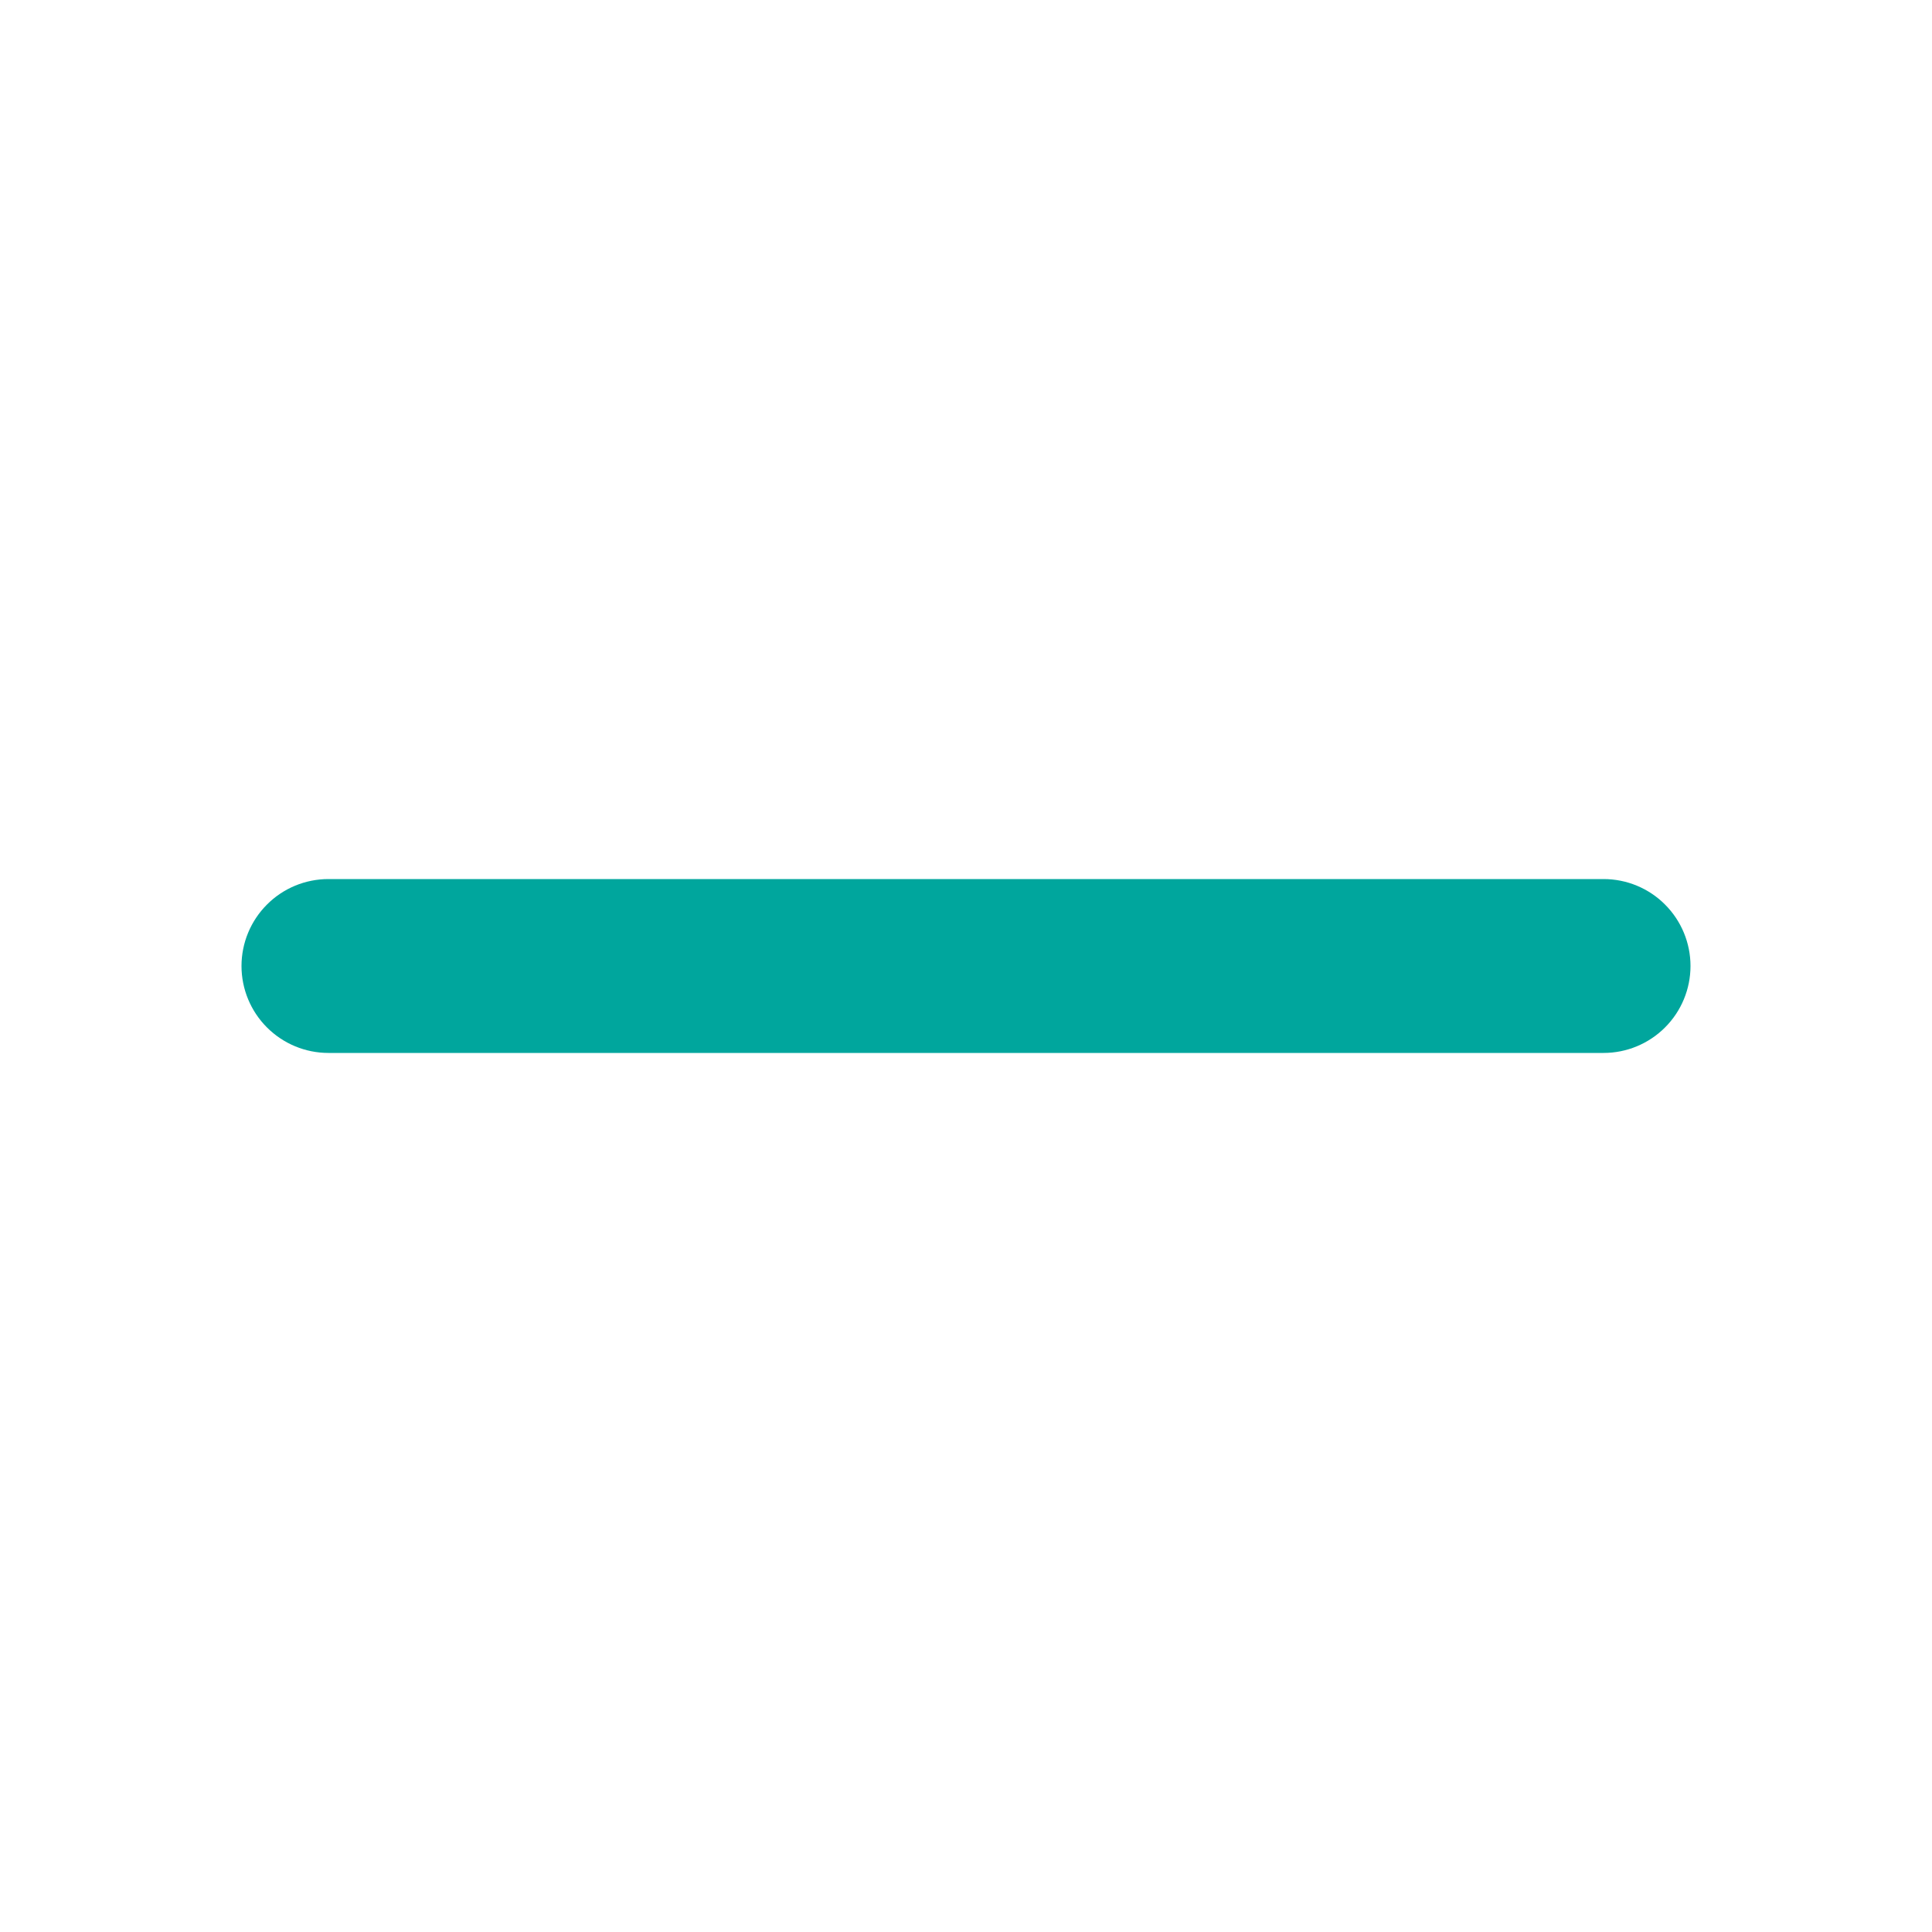
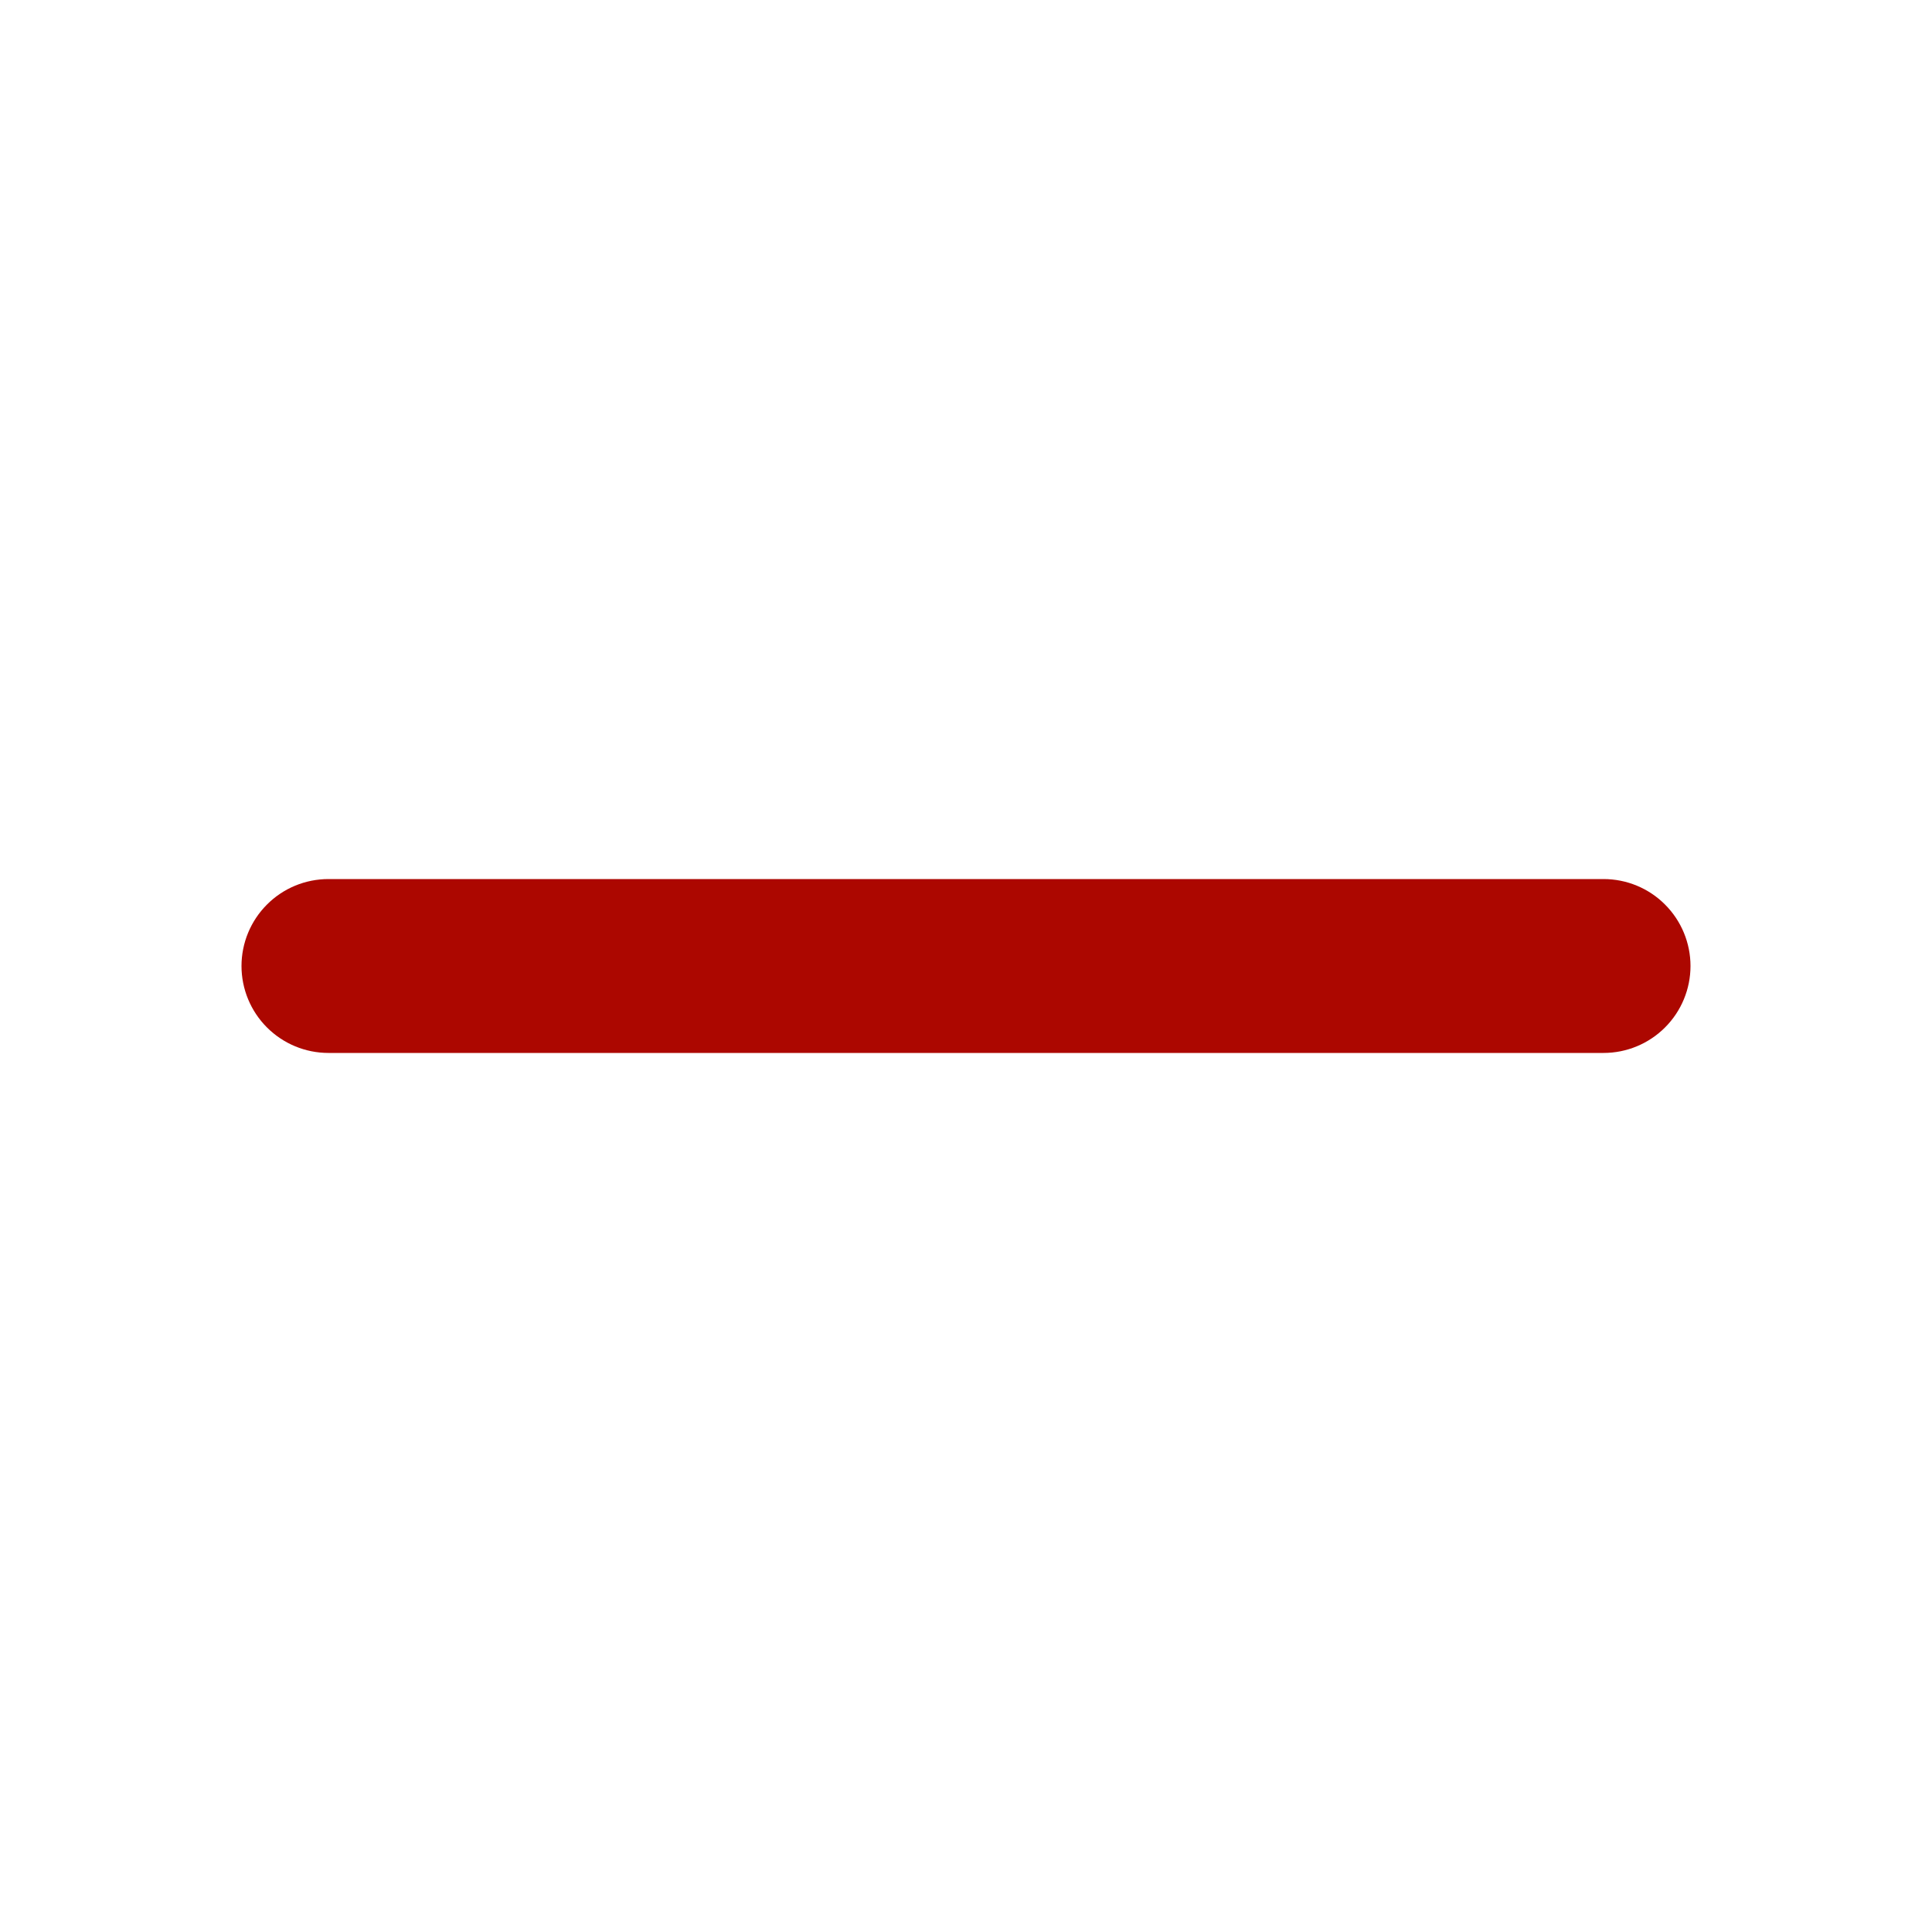
<svg xmlns="http://www.w3.org/2000/svg" width="32" height="32" viewBox="0 0 32 32" fill="none">
  <g id="Icons Huge">
-     <path id="Vector" d="M28 16C28 16.382 27.848 16.748 27.578 17.018C27.308 17.288 26.942 17.44 26.56 17.44H16H5.44C5.058 17.44 4.692 17.288 4.422 17.018C4.152 16.748 4 16.382 4 16C4 15.618 4.152 15.252 4.422 14.982C4.692 14.711 5.058 14.56 5.44 14.56H16H26.56C26.942 14.56 27.308 14.711 27.578 14.982C27.848 15.252 28 15.618 28 16Z" fill="#00A69D" />
+     <path id="Vector" d="M28 16C28 16.382 27.848 16.748 27.578 17.018C27.308 17.288 26.942 17.44 26.56 17.44H16H5.44C5.058 17.44 4.692 17.288 4.422 17.018C4.152 16.748 4 16.382 4 16C4 15.618 4.152 15.252 4.422 14.982C4.692 14.711 5.058 14.56 5.44 14.56H16H26.56C26.942 14.56 27.308 14.711 27.578 14.982C27.848 15.252 28 15.618 28 16Z" fill="#AC0700" />
  </g>
</svg>
